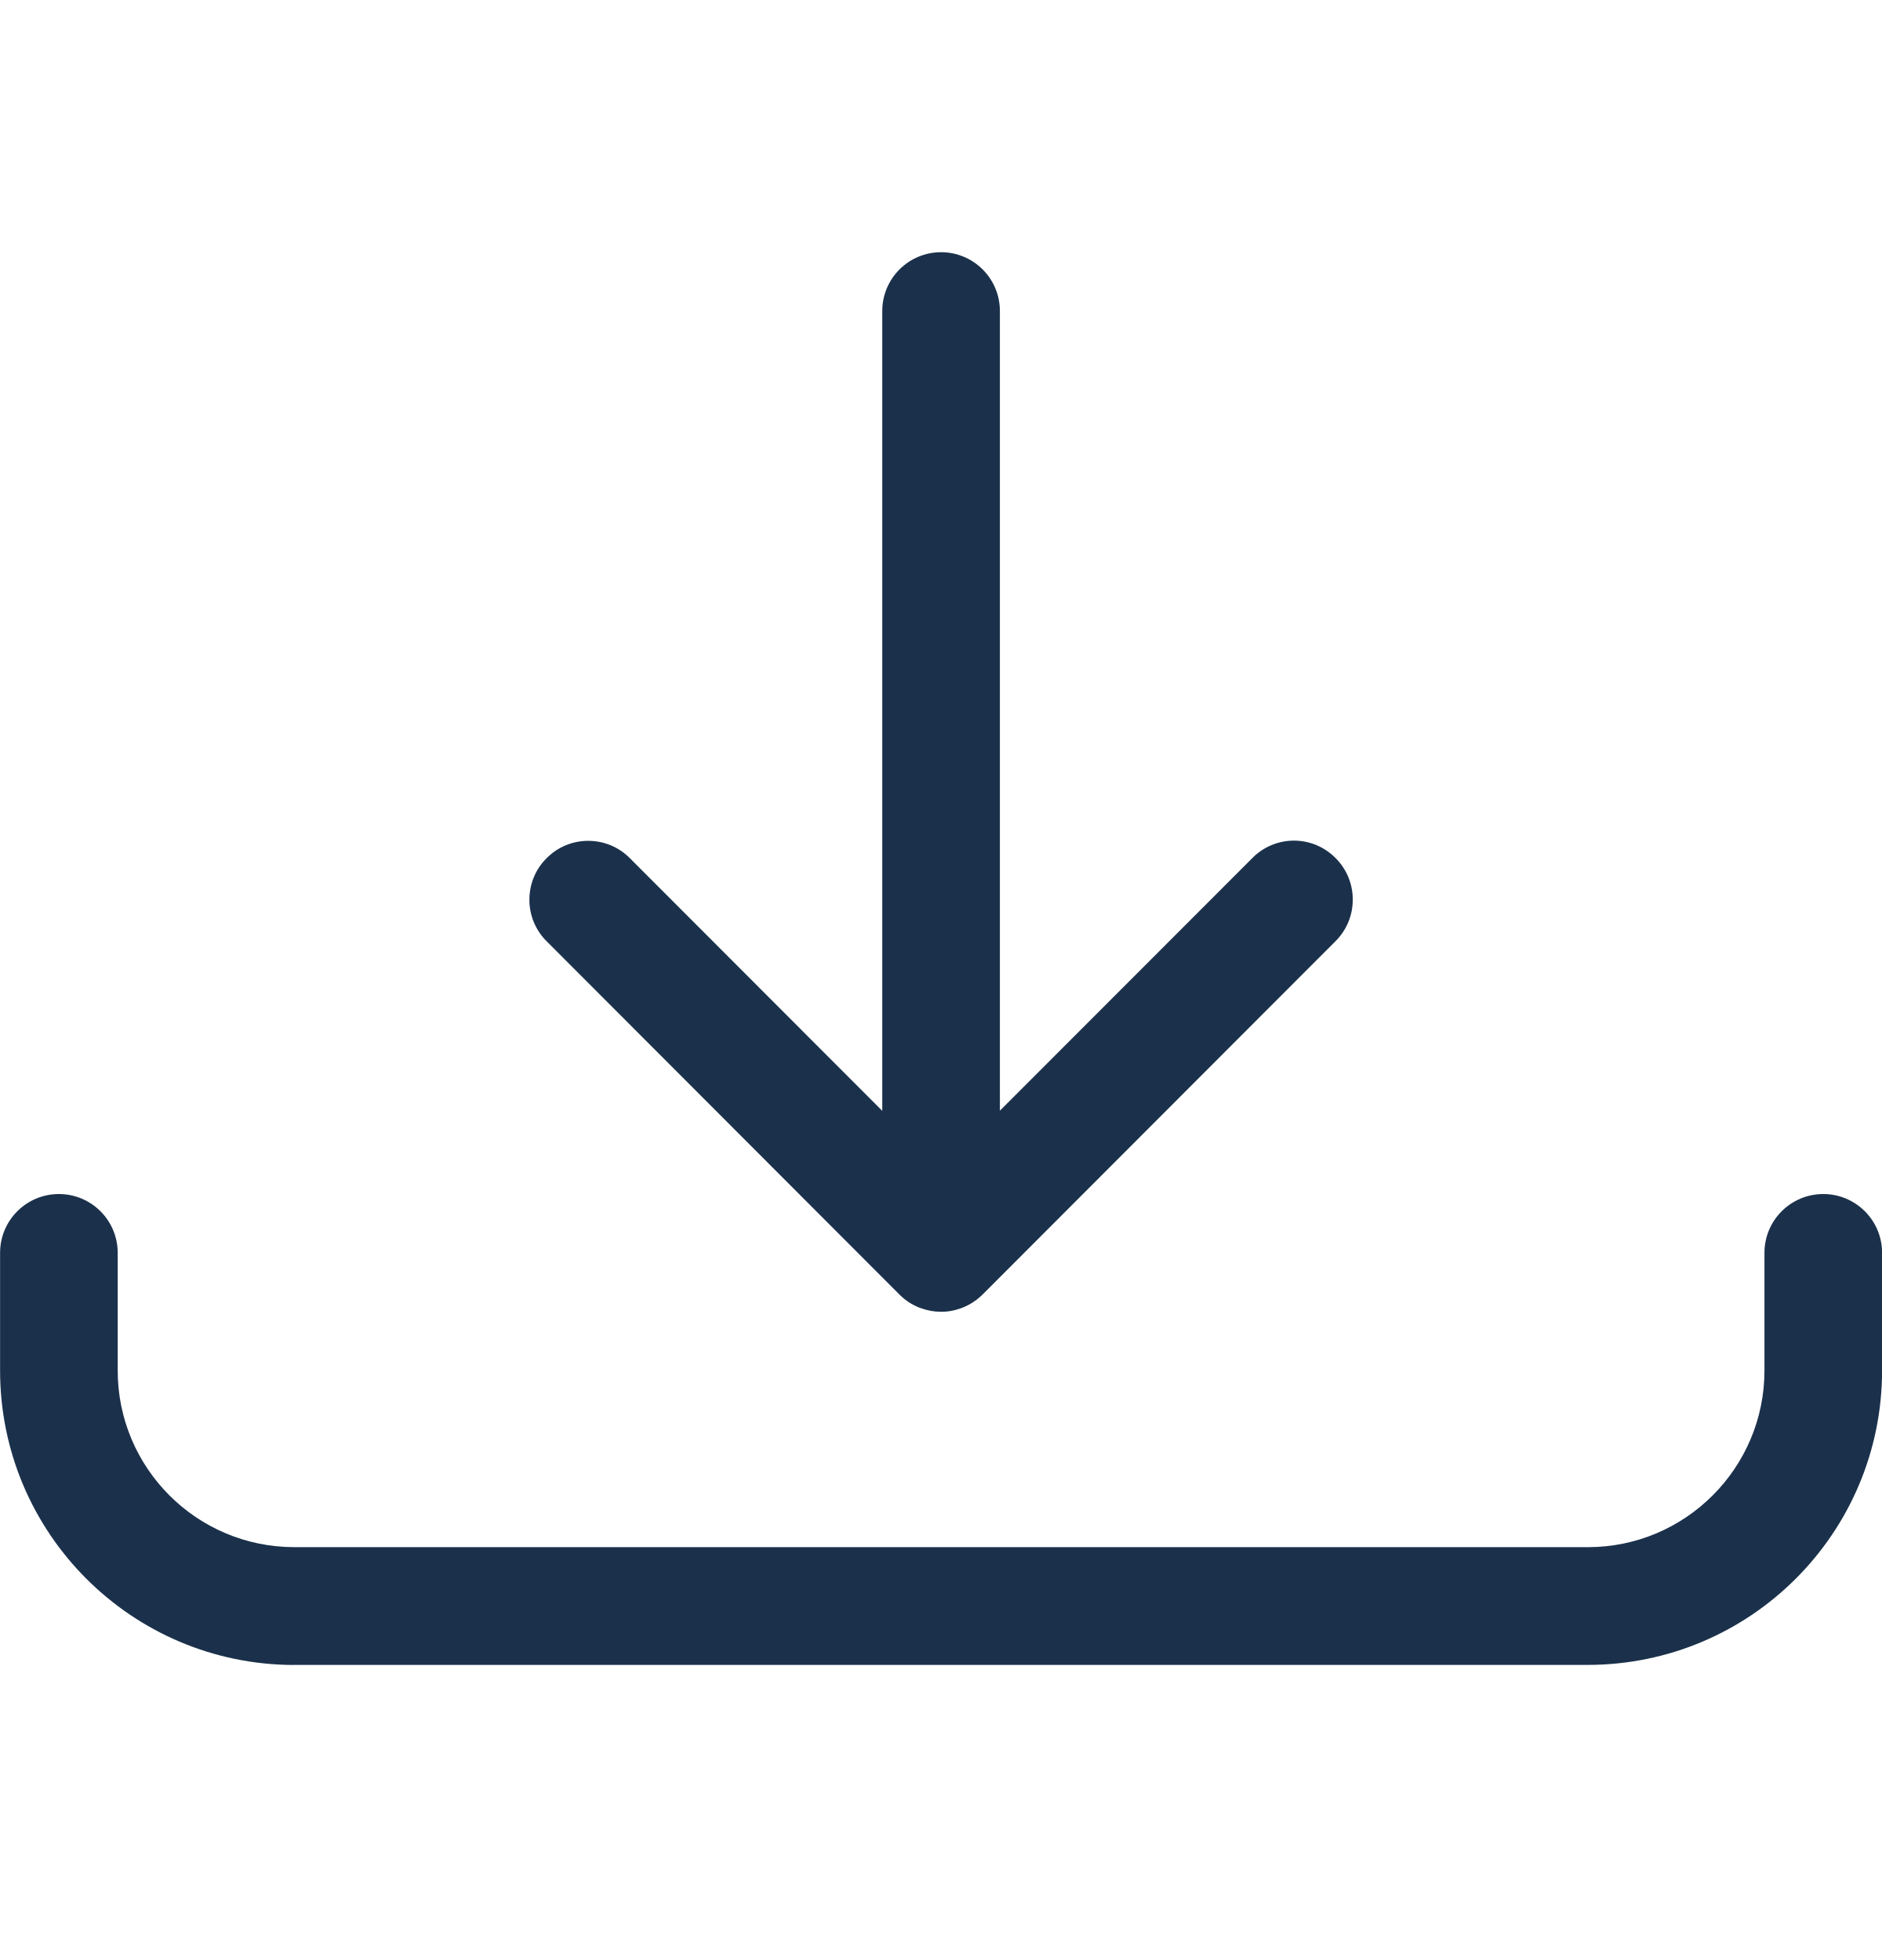
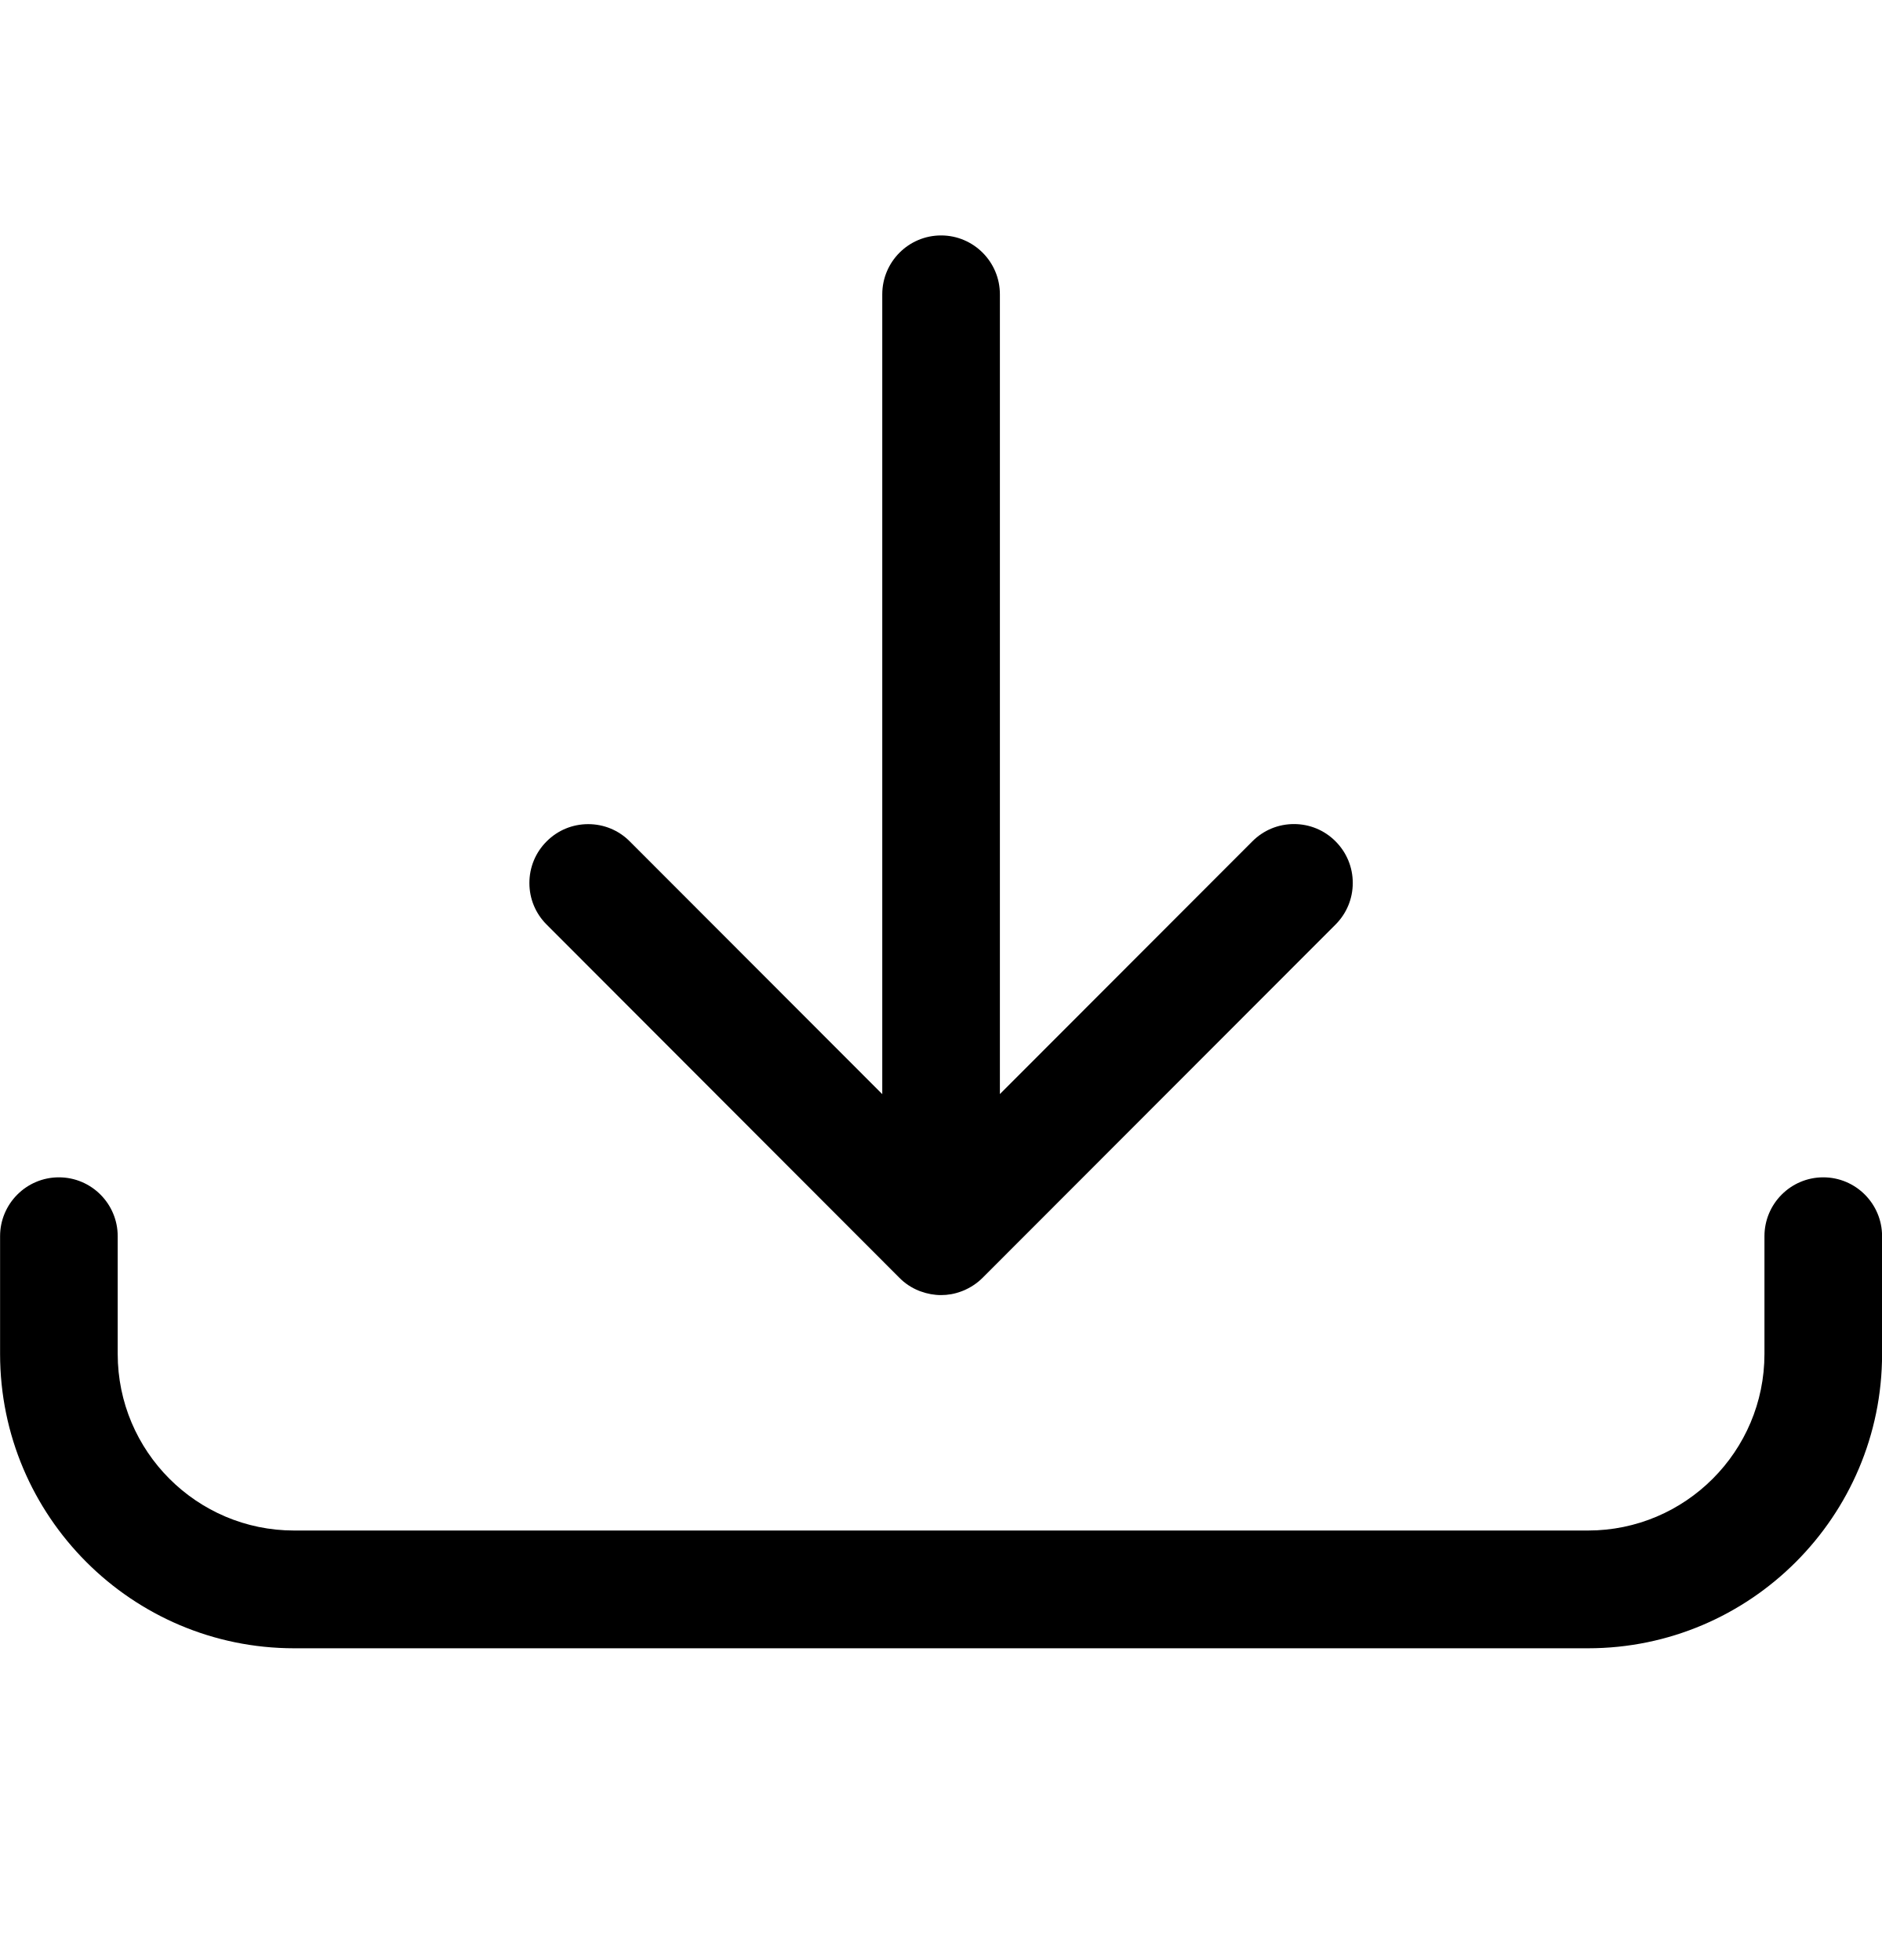
- <svg xmlns="http://www.w3.org/2000/svg" width="24" height="25" fill="none">
-   <path d="M12.001 16.732a.756.756 0 01-.26-.047l-.022-.008a.733.733 0 01-.249-.165l-4.499-4.506a.744.744 0 01-.22-.53c0-.2.078-.39.22-.53a.742.742 0 01.53-.221c.2 0 .389.078.53.22l3.22 3.224V3.967a.75.75 0 111.5 0v10.2l3.22-3.223a.744.744 0 011.06 0c.142.141.22.33.22.53 0 .201-.078.39-.22.531l-4.5 4.506a.764.764 0 01-.246.164l-.026.01a.726.726 0 01-.258.047z" fill="#1B314B" />
-   <path d="M3.751 21.237a3.756 3.756 0 01-3.75-3.754V15.98a.75.75 0 111.5 0v1.502a2.253 2.253 0 002.25 2.252h16.5c1.24 0 2.25-1.01 2.25-2.252V15.98a.75.75 0 111.5 0v1.502a3.756 3.756 0 01-3.75 3.754H3.75z" fill="#1B314B" />
+ <svg xmlns="http://www.w3.org/2000/svg" width="24" height="25" viewBox="0 0 24 25" fill="none">
+   <path d="M12.001 16.519C11.913 16.519 11.826 16.503 11.741 16.472C11.733 16.469 11.726 16.467 11.719 16.464C11.623 16.425 11.54 16.37 11.47 16.299L6.971 11.793C6.829 11.652 6.751 11.463 6.751 11.263C6.751 11.063 6.829 10.873 6.971 10.732C7.112 10.59 7.301 10.512 7.501 10.512C7.701 10.512 7.89 10.59 8.031 10.732L11.251 13.956V3.754C11.251 3.34 11.587 3.003 12.001 3.003C12.415 3.003 12.751 3.34 12.751 3.754V13.955L15.971 10.731C16.113 10.589 16.301 10.511 16.501 10.511C16.701 10.511 16.89 10.589 17.031 10.731C17.173 10.873 17.251 11.062 17.251 11.262C17.251 11.462 17.173 11.651 17.031 11.793L12.531 16.298C12.461 16.368 12.378 16.423 12.285 16.462C12.277 16.465 12.268 16.469 12.259 16.472C12.174 16.504 12.088 16.519 12.001 16.519Z" fill="black" />
+   <path d="M3.751 21.024C1.683 21.024 0.001 19.34 0.001 17.27V15.768C0.001 15.354 0.337 15.017 0.751 15.017C1.165 15.017 1.501 15.354 1.501 15.768V17.27C1.501 18.512 2.51 19.522 3.751 19.522H20.251C21.492 19.522 22.501 18.512 22.501 17.27V15.768C22.501 15.354 22.837 15.017 23.251 15.017C23.665 15.017 24.001 15.354 24.001 15.768V17.27C24.001 19.34 22.319 21.024 20.251 21.024H3.751Z" fill="black" />
</svg>
